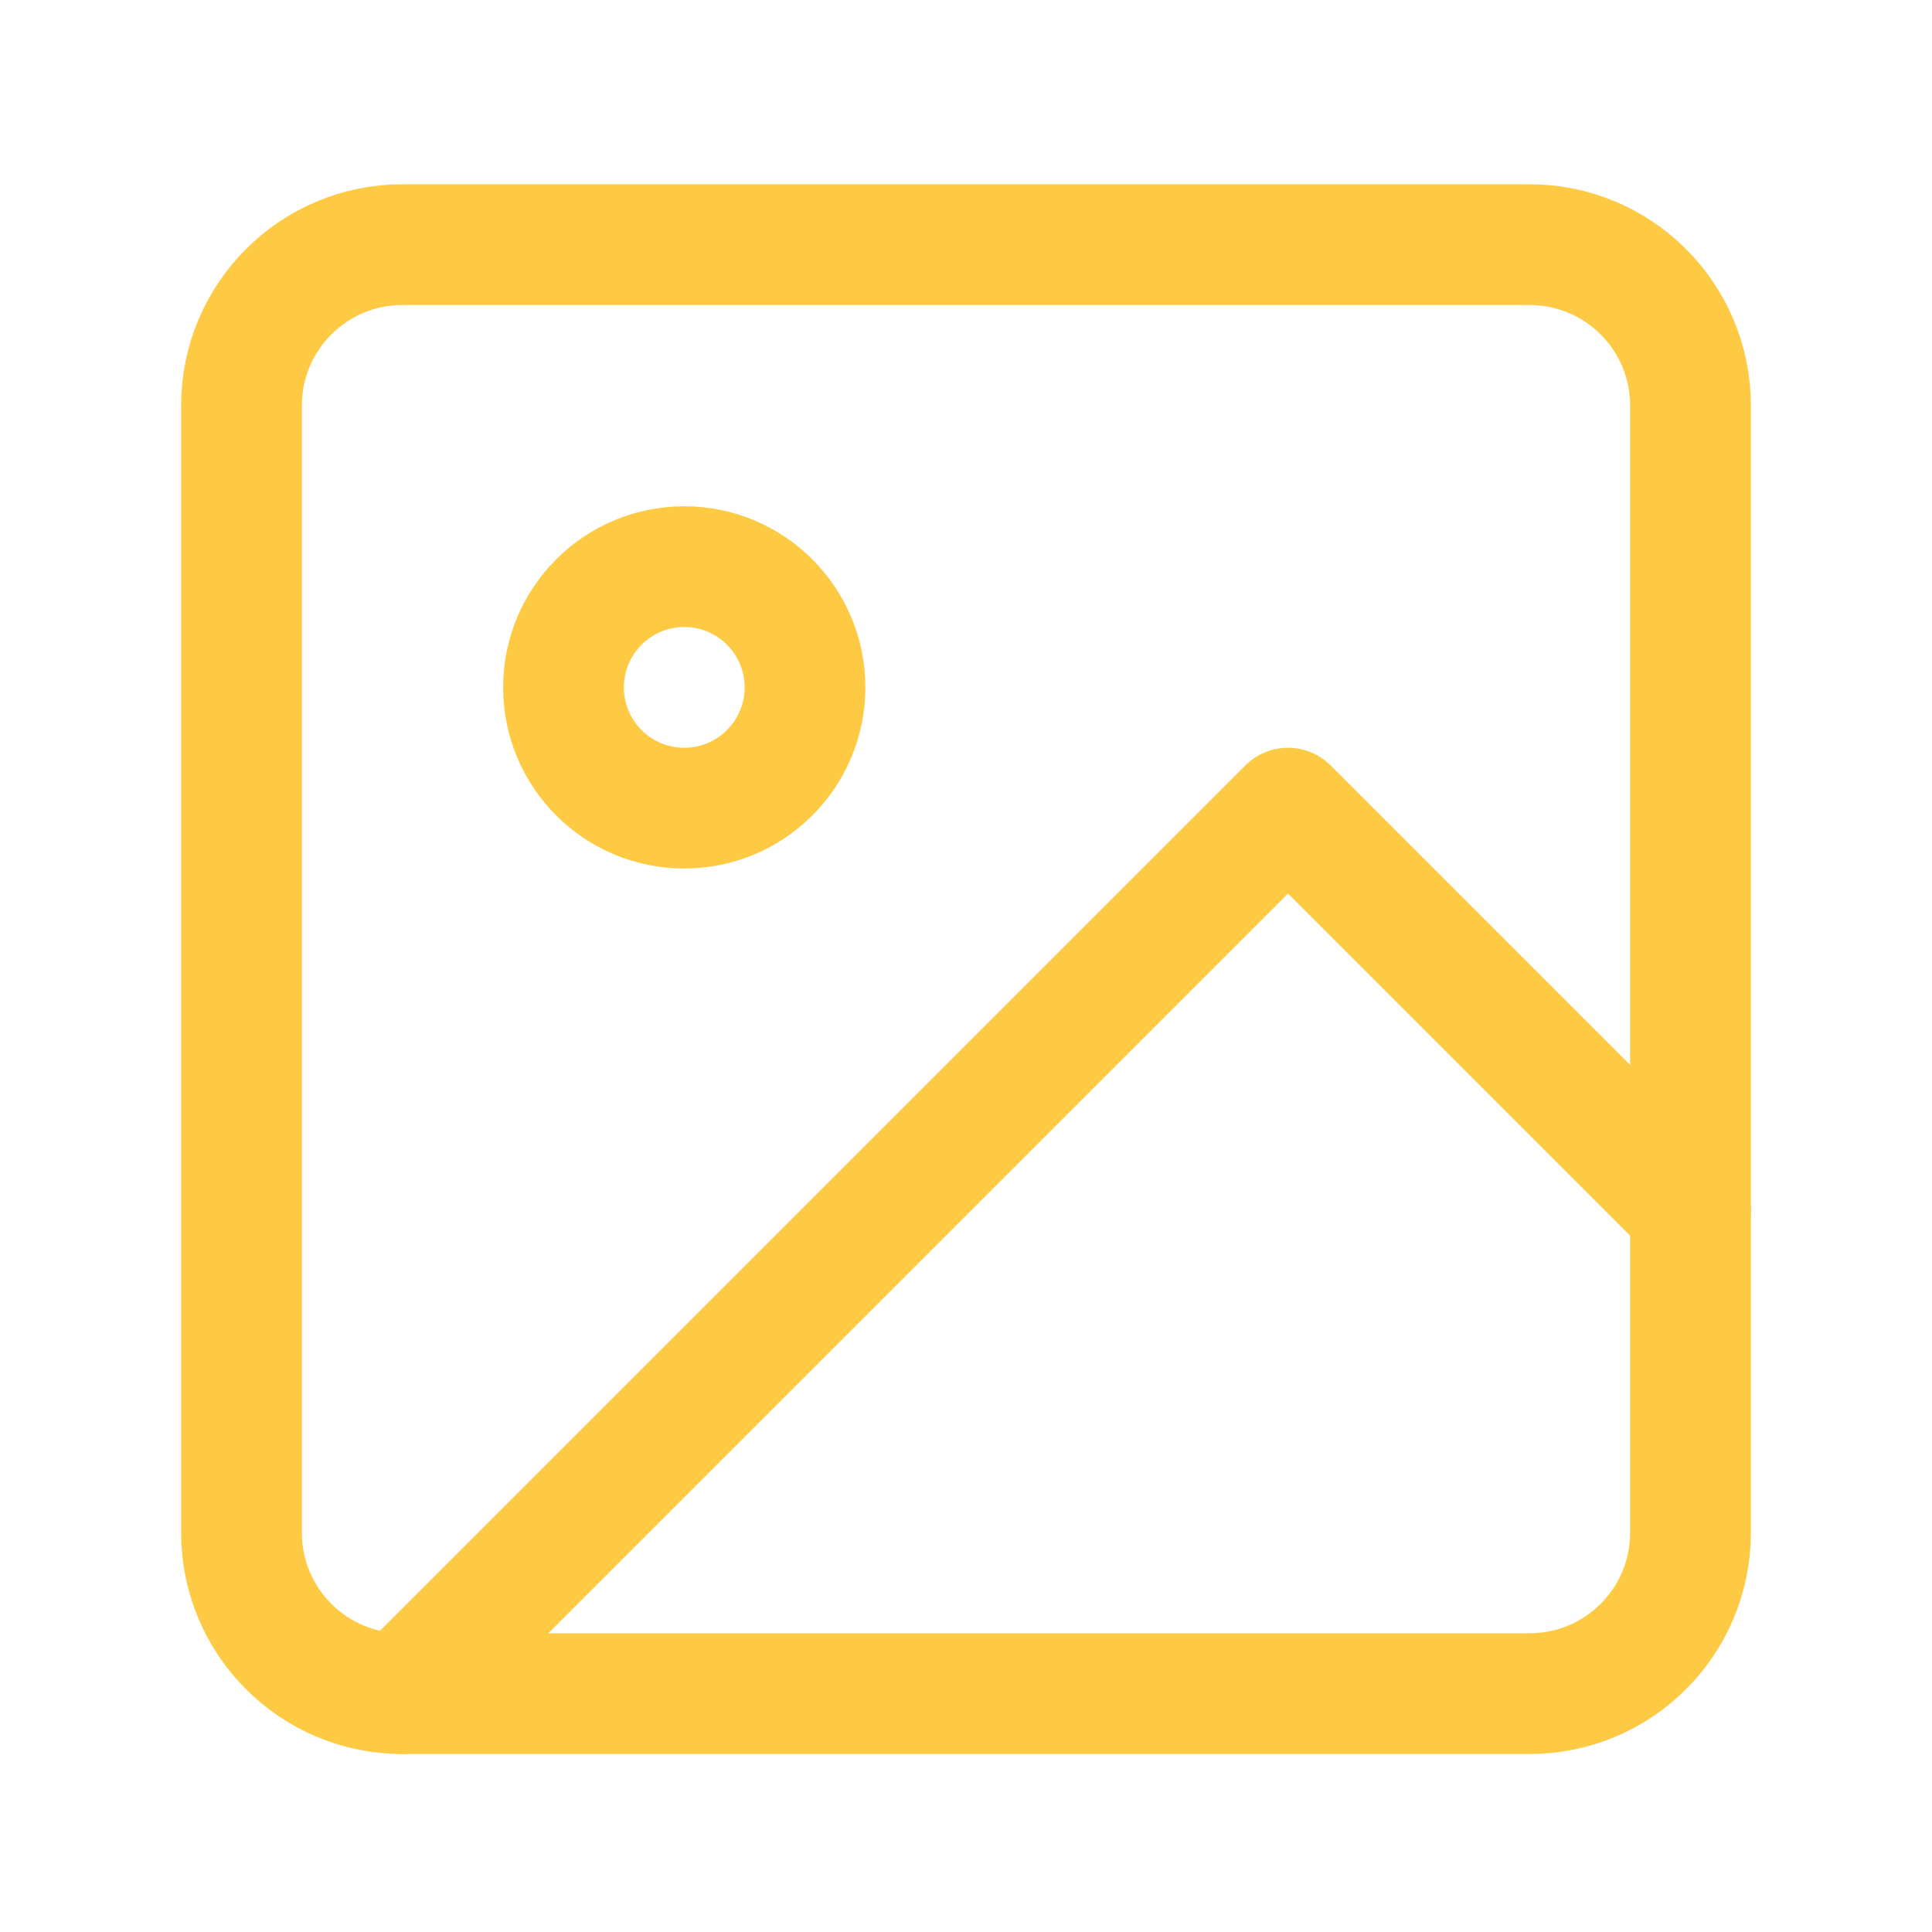
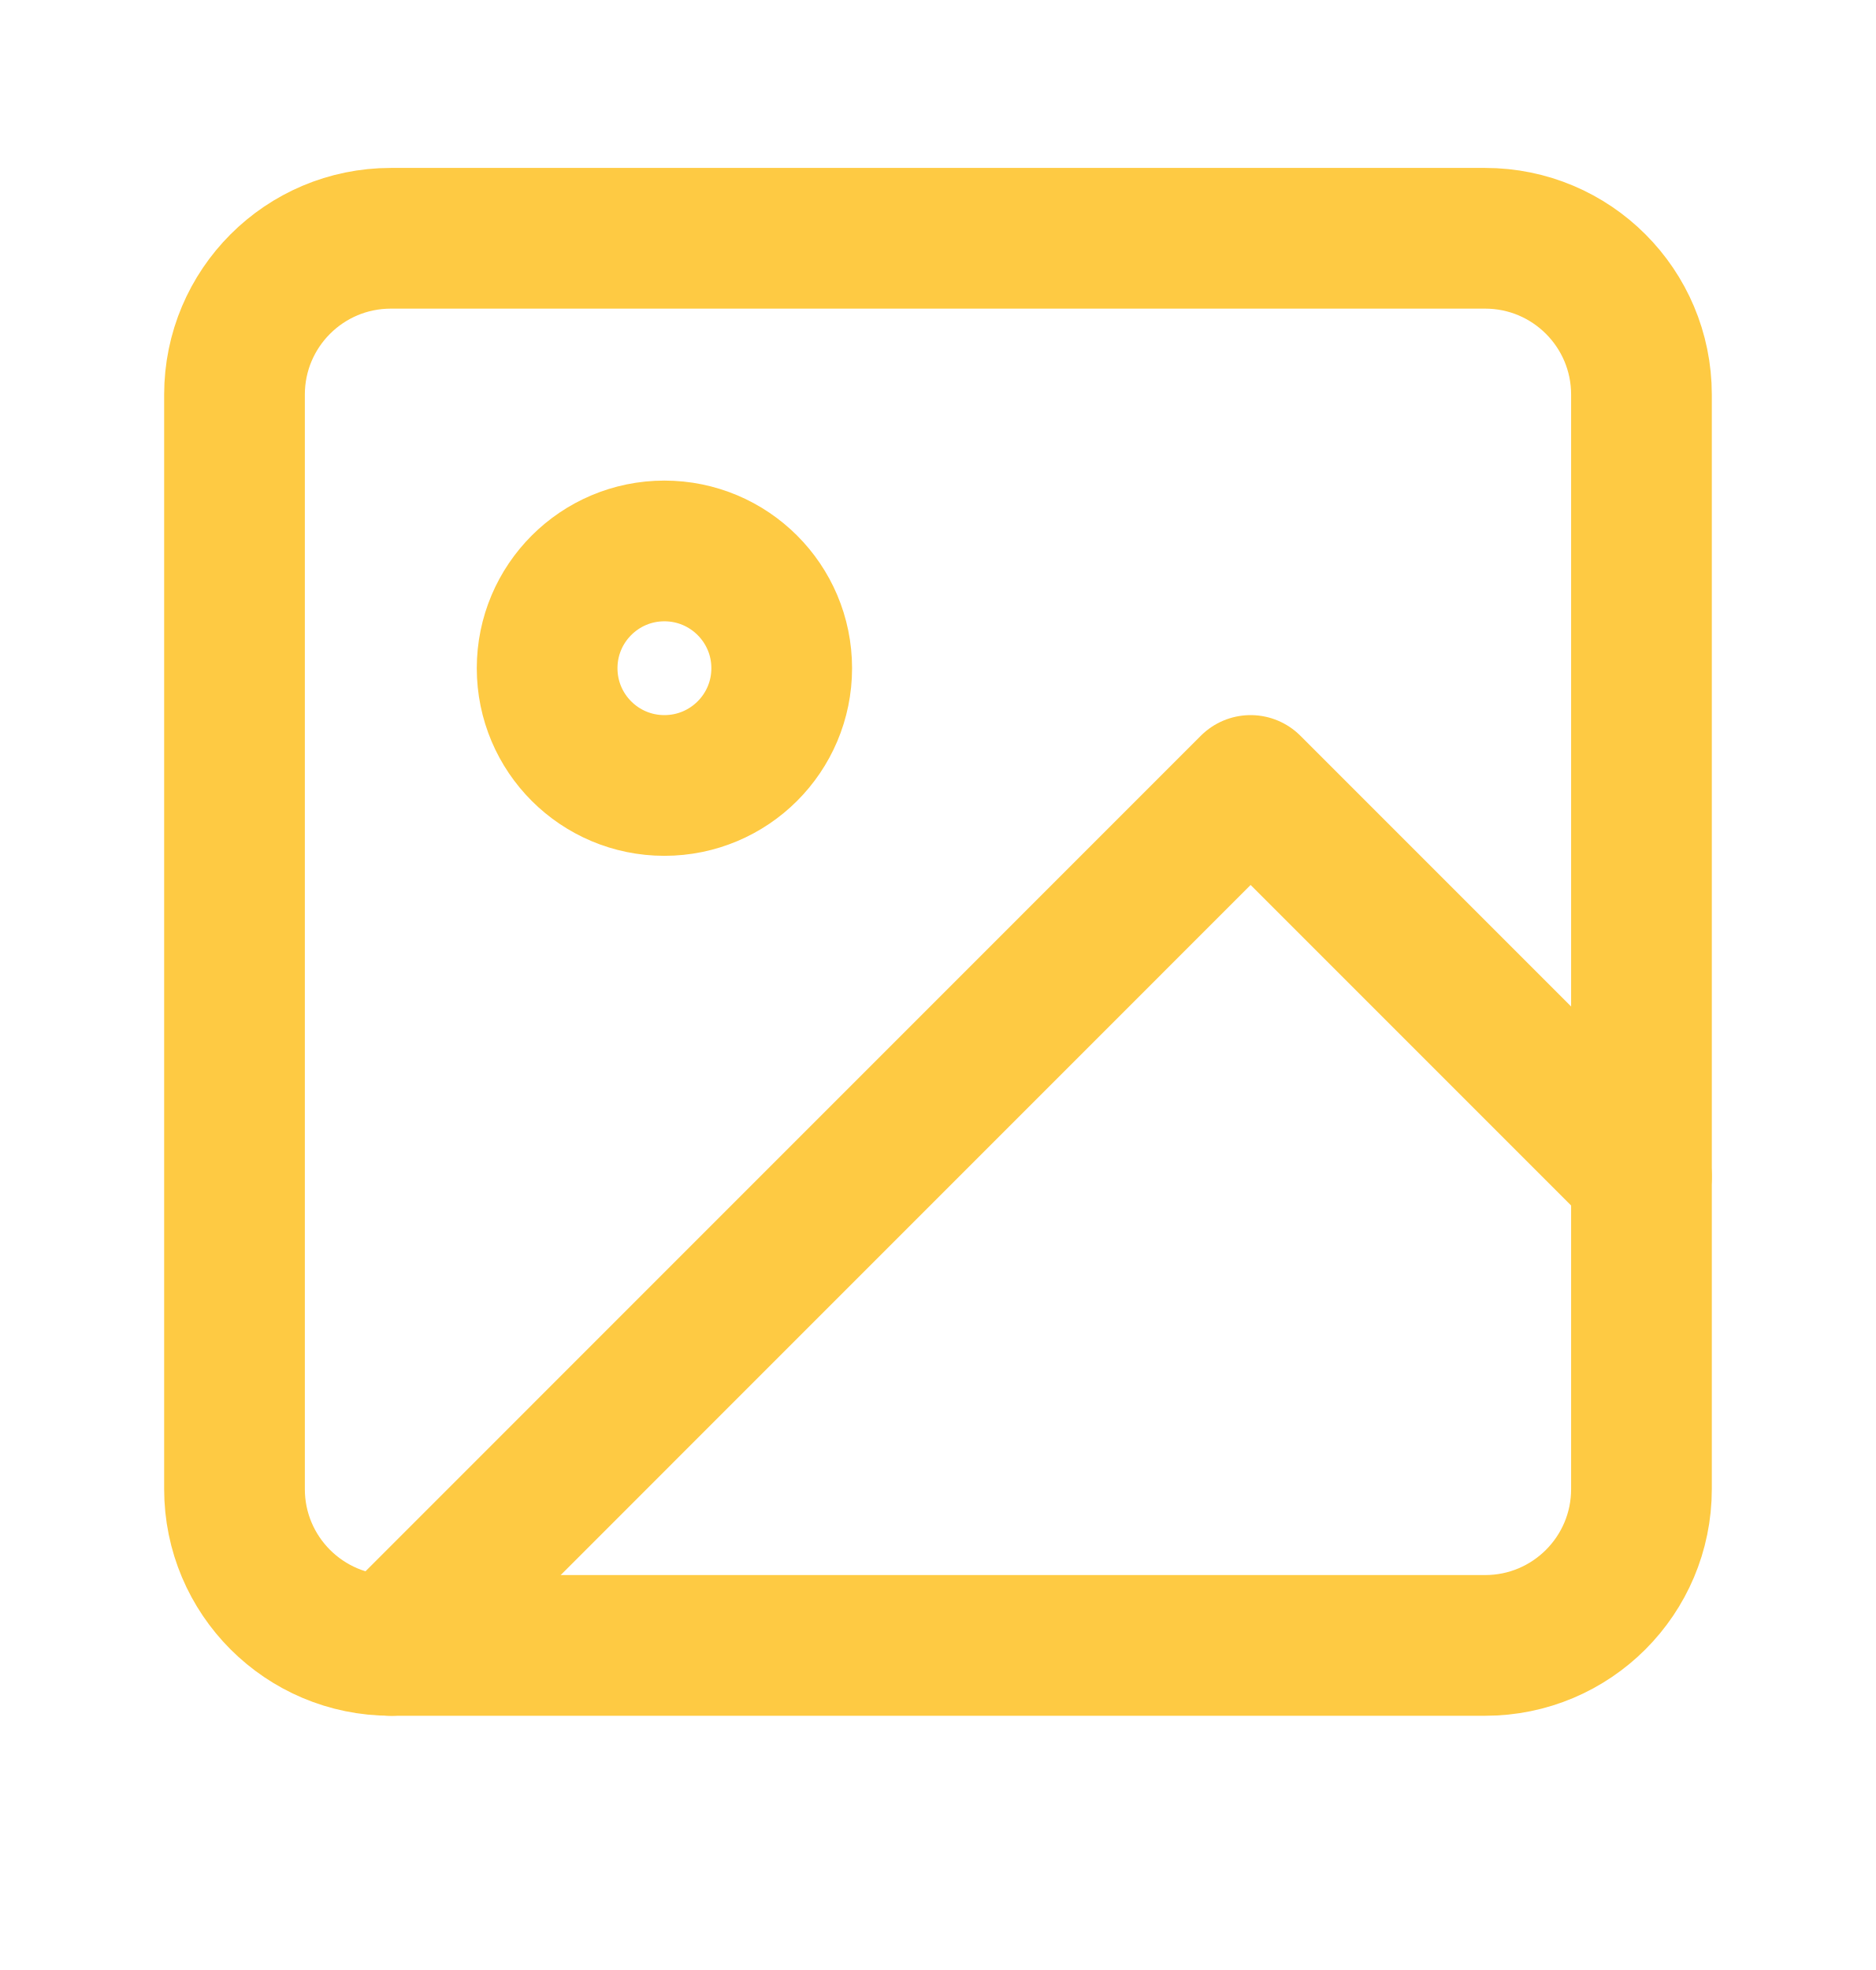
- <svg xmlns="http://www.w3.org/2000/svg" class="w-6 h-6" viewBox="0 0 24 24" fill="none">
-   <path d="M19 3.039H5C3.895 3.039 3 3.934 3 5.039V19.039C3 20.144 3.895 21.039 5 21.039H19C20.105 21.039 21 20.144 21 19.039V5.039C21 3.934 20.105 3.039 19 3.039Z" stroke="#FECA43" stroke-width="1.5" stroke-linecap="round" stroke-linejoin="round" />
-   <path d="M8.5 10.039C9.328 10.039 10 9.367 10 8.539C10 7.711 9.328 7.039 8.5 7.039C7.672 7.039 7 7.711 7 8.539C7 9.367 7.672 10.039 8.5 10.039Z" stroke="#FECA43" stroke-width="1.5" stroke-linecap="round" stroke-linejoin="round" />
-   <path d="M21 15.039L16 10.039L5 21.039" stroke="#FECA43" stroke-width="1.5" stroke-linecap="round" stroke-linejoin="round" />
+ <svg xmlns="http://www.w3.org/2000/svg" width="20" height="21" viewBox="0 0 20 21" fill="none">
+   <path d="M15.833 2.54H4.167C3.246 2.54 2.5 3.286 2.5 4.207V15.873C2.5 16.794 3.246 17.54 4.167 17.54H15.833C16.754 17.54 17.5 16.794 17.5 15.873V4.207C17.5 3.286 16.754 2.54 15.833 2.54Z" stroke="#FECA43" stroke-width="1.5" stroke-linecap="round" stroke-linejoin="round" />
+   <path d="M7.083 8.373C7.774 8.373 8.334 7.814 8.334 7.123C8.334 6.433 7.774 5.873 7.083 5.873C6.393 5.873 5.833 6.433 5.833 7.123C5.833 7.814 6.393 8.373 7.083 8.373Z" stroke="#FECA43" stroke-width="1.5" stroke-linecap="round" stroke-linejoin="round" />
+   <path d="M17.5 12.54L13.333 8.373L4.167 17.54" stroke="#FECA43" stroke-width="1.5" stroke-linecap="round" stroke-linejoin="round" />
</svg>
